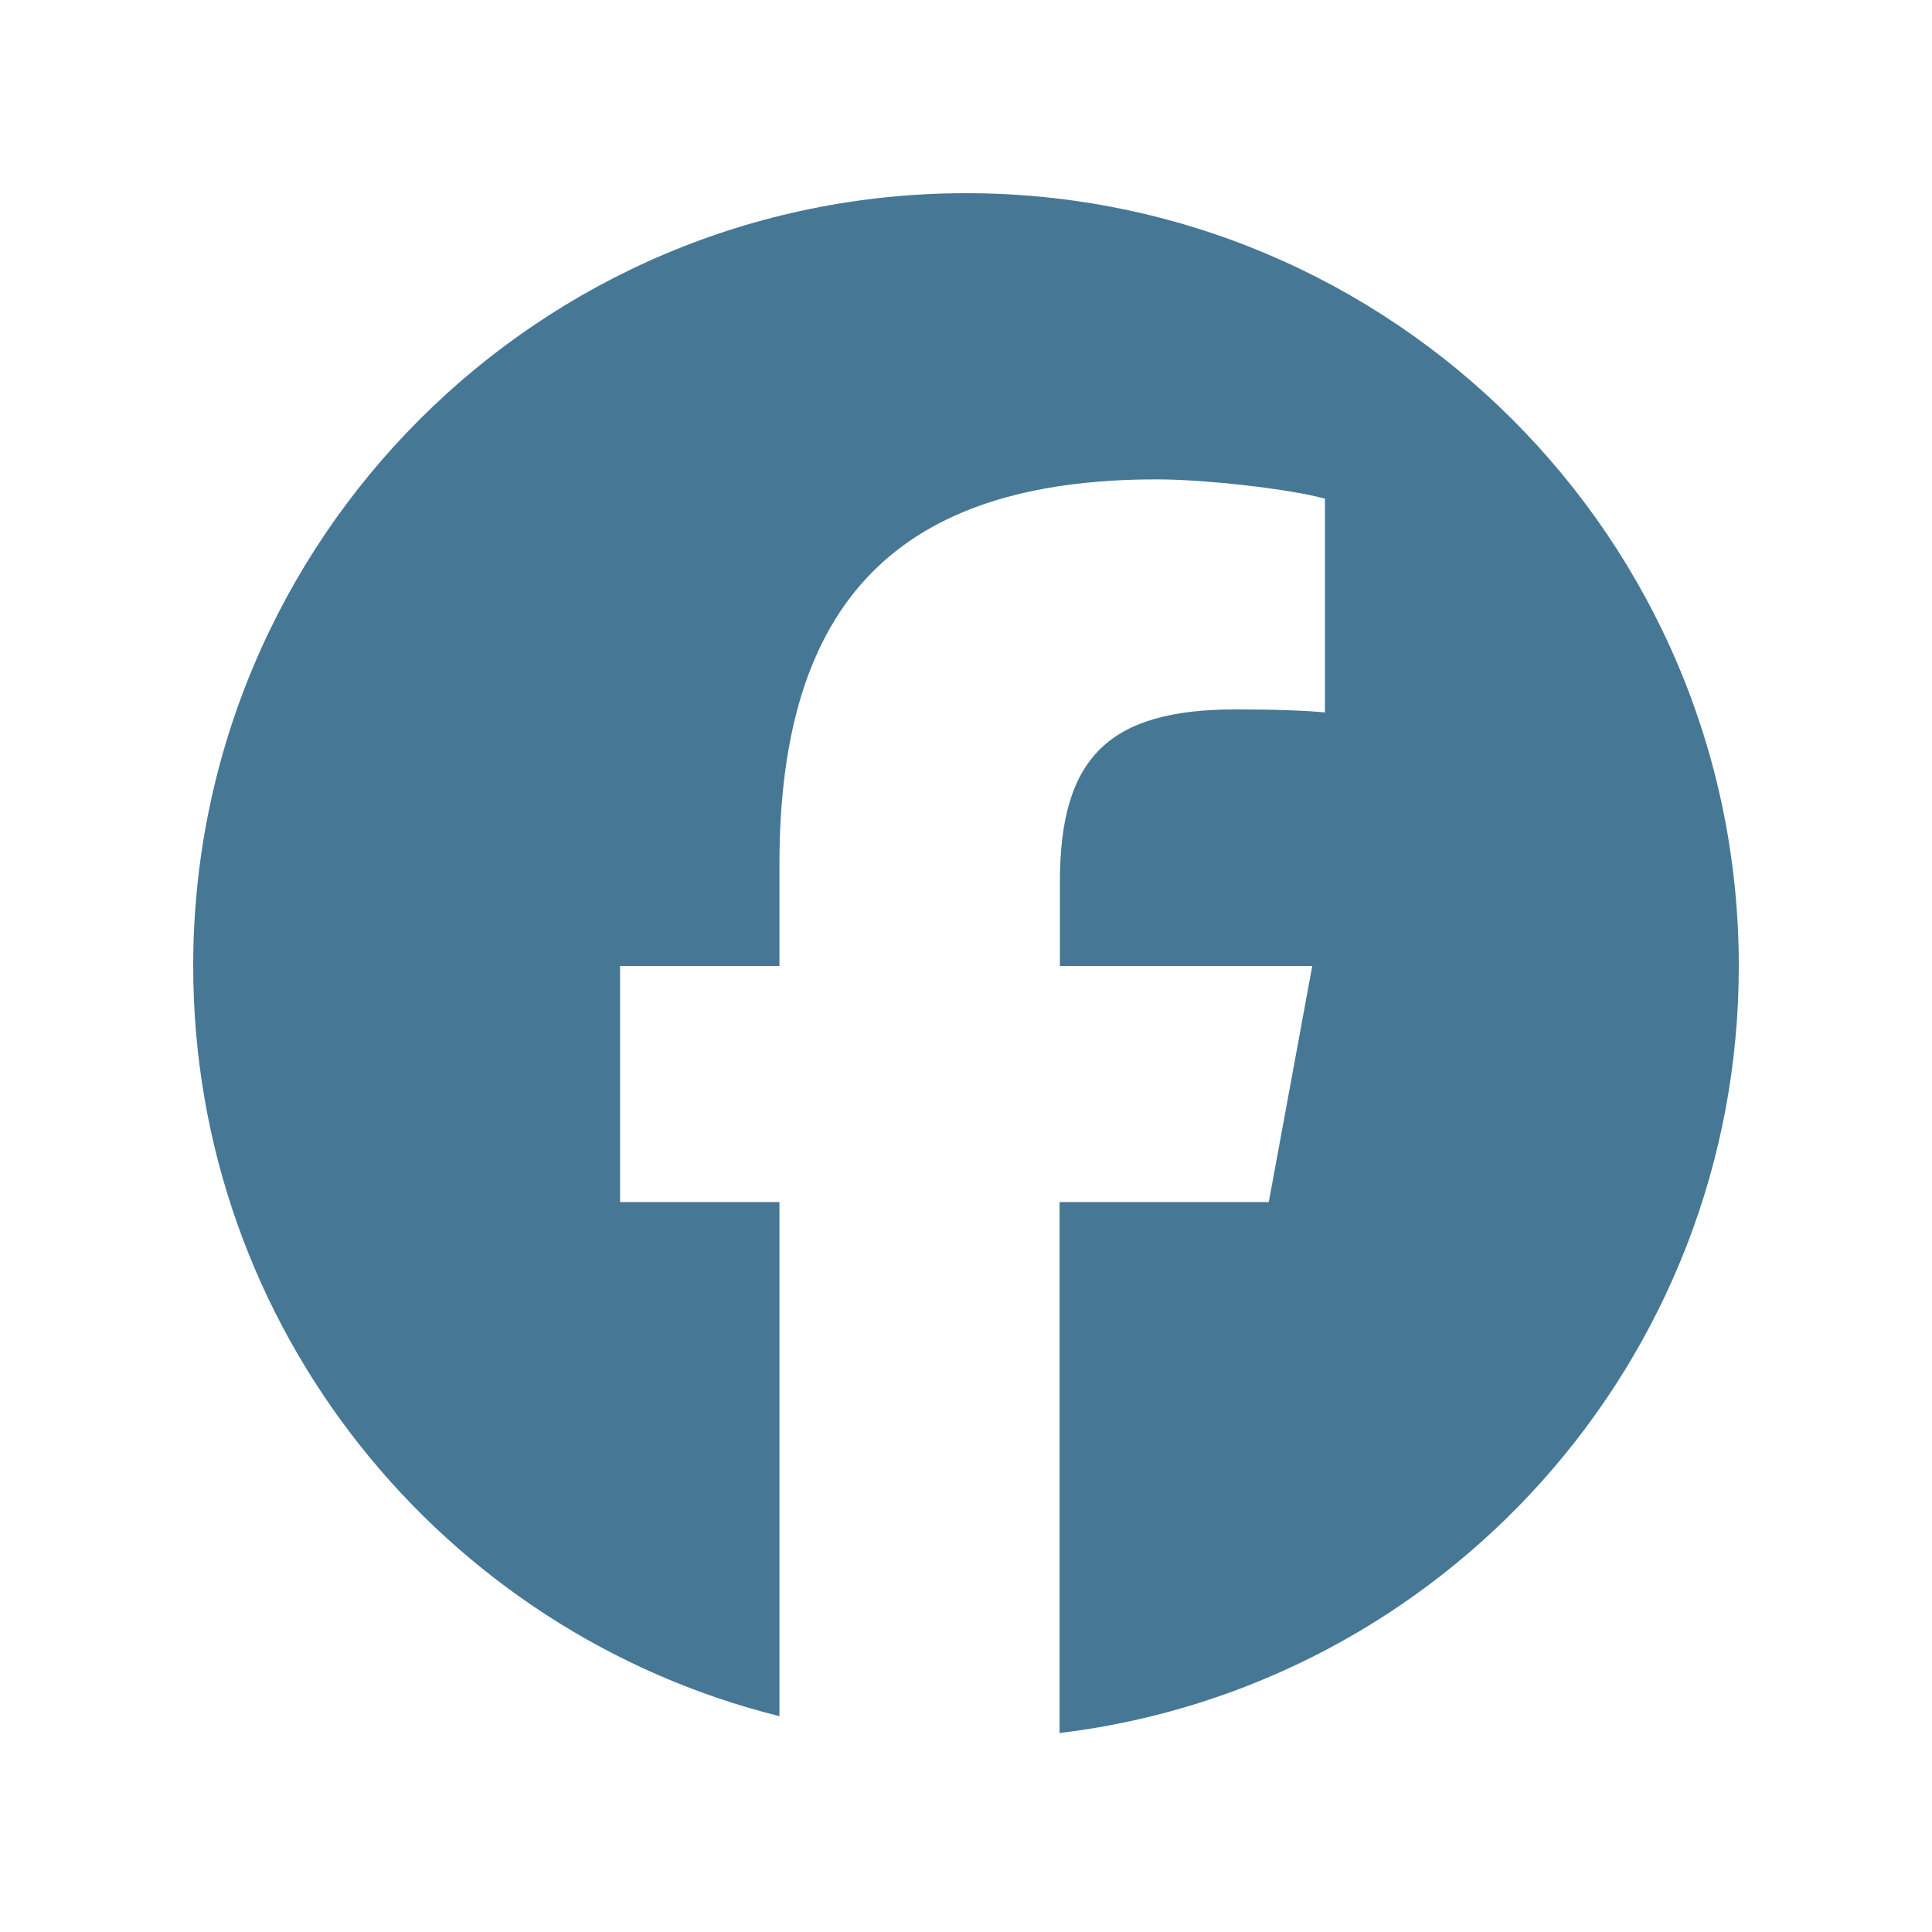
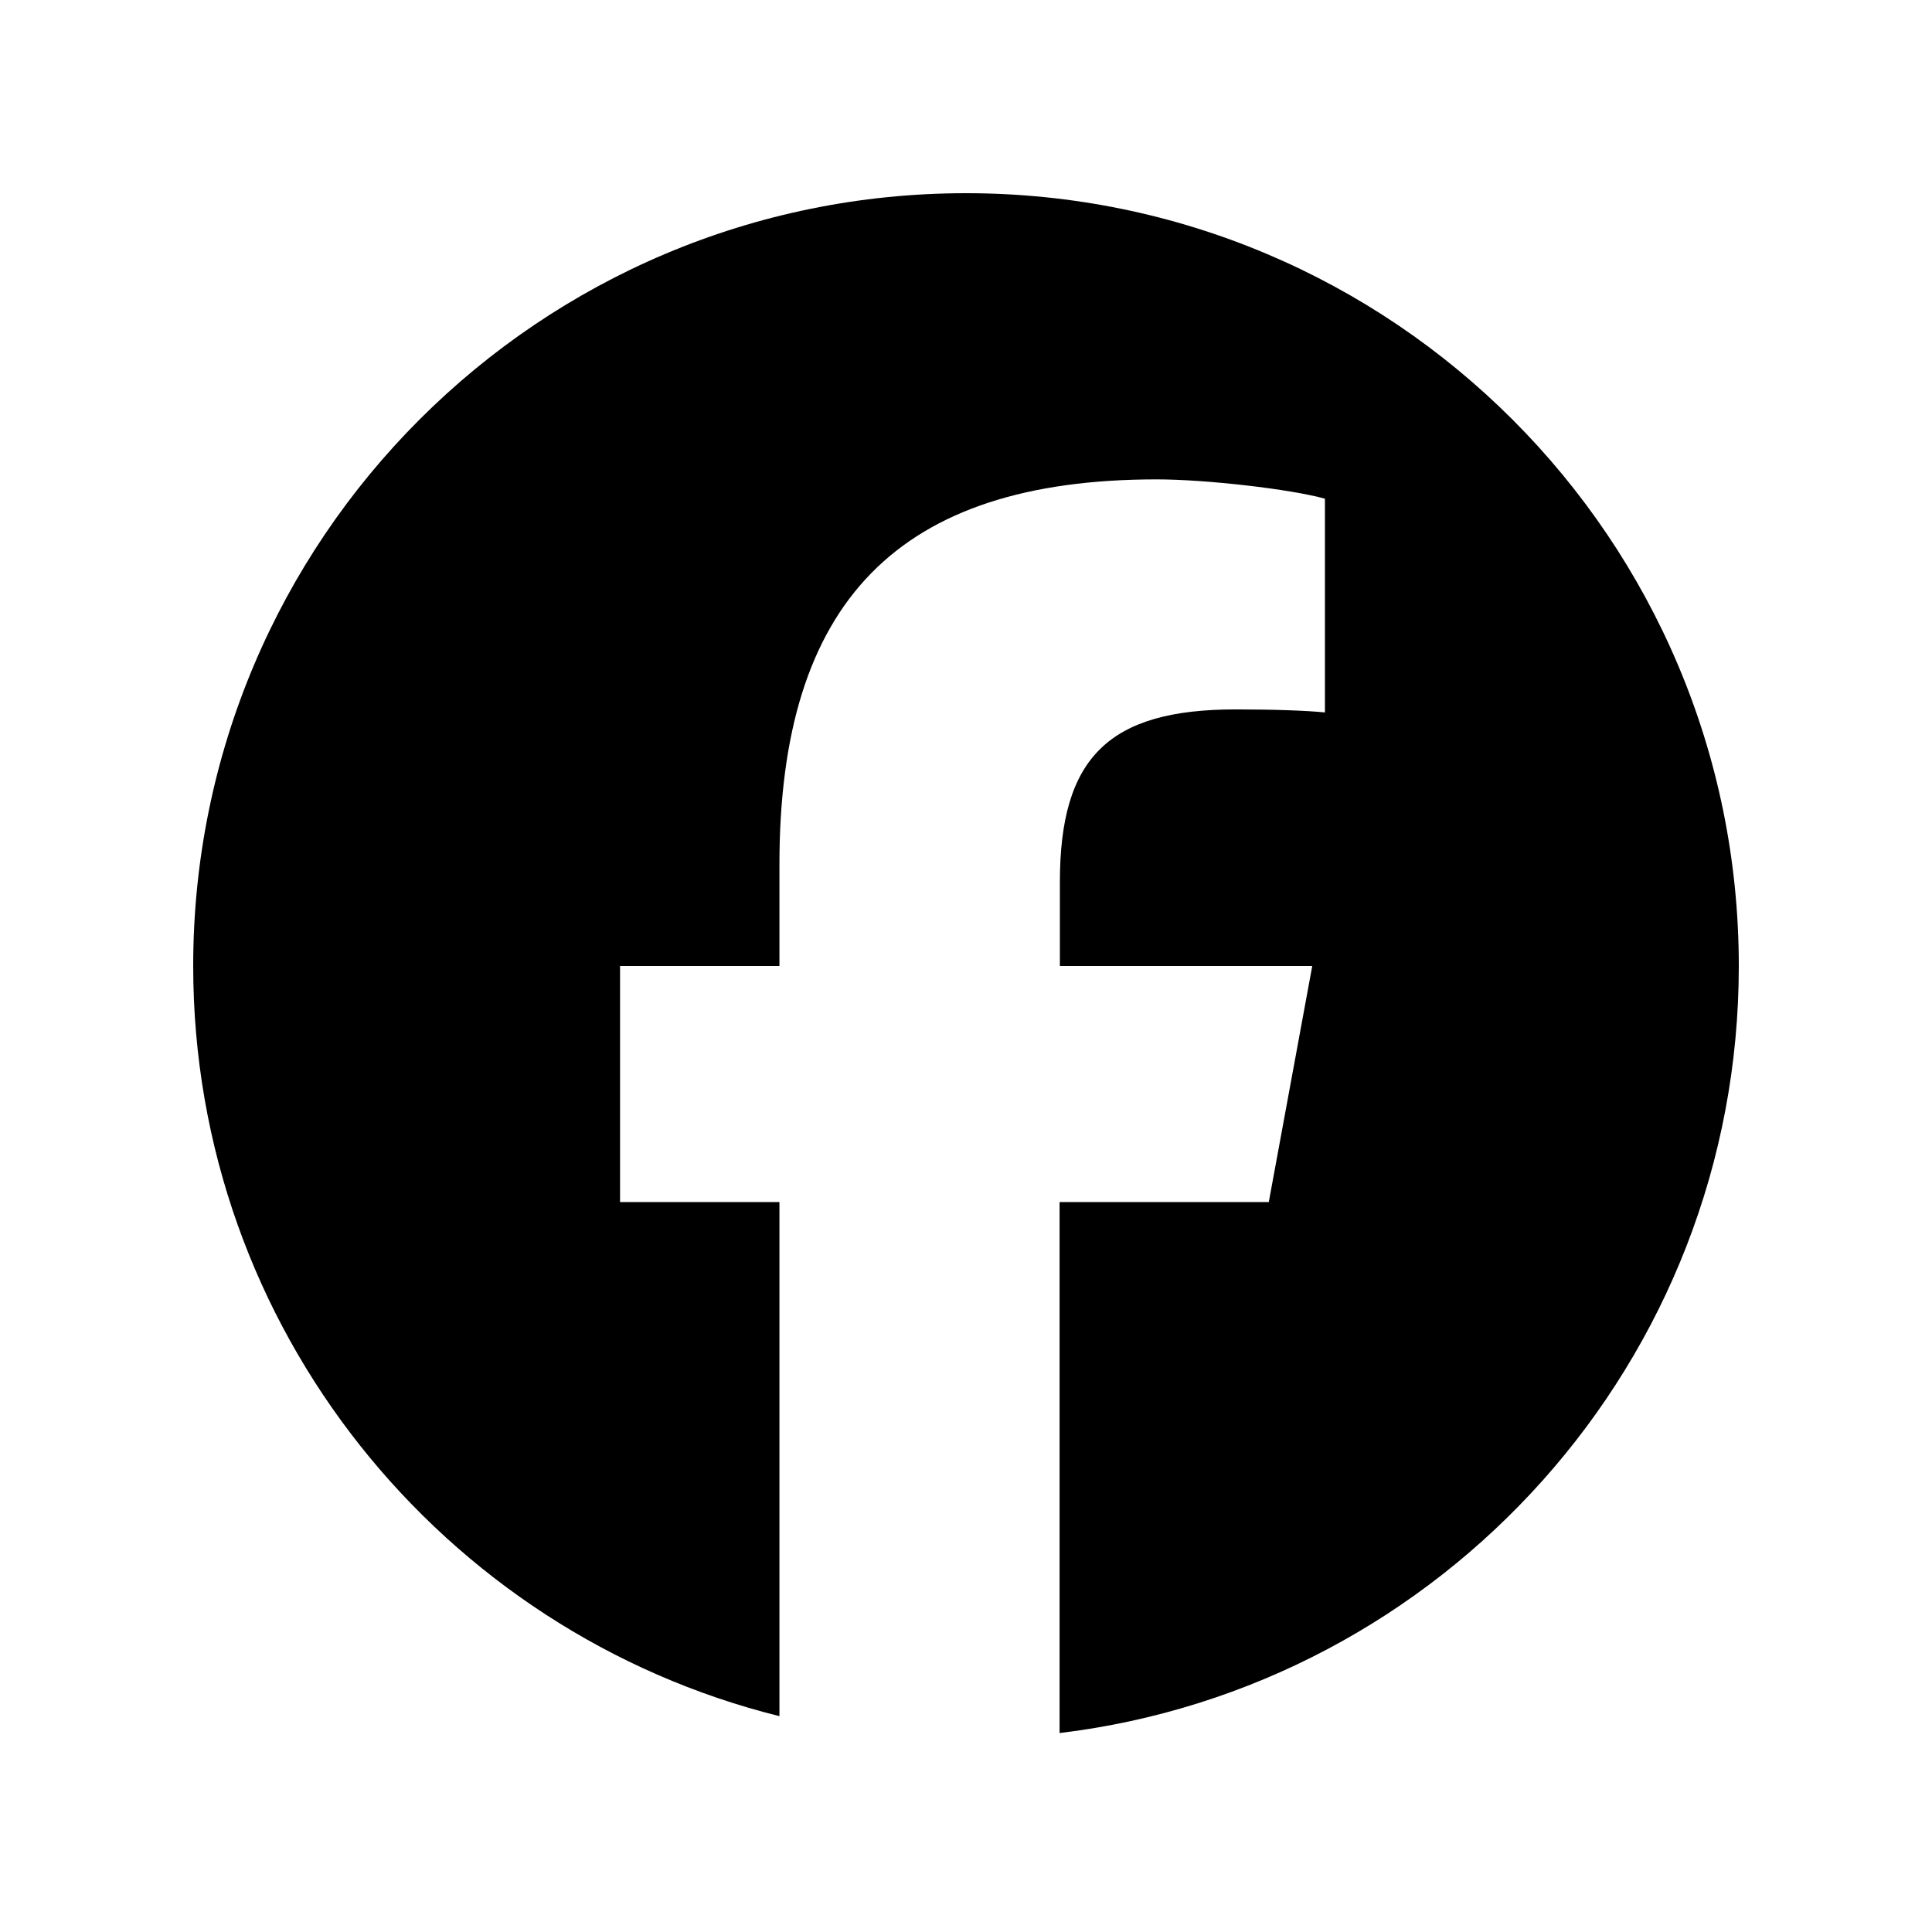
<svg xmlns="http://www.w3.org/2000/svg" viewBox="0 0 640 640">
-   <path fill="rgb(70, 120, 150)" d="M576 320C576 178.6 461.4 64 320 64C178.6 64 64 178.6 64 320C64 440 146.7 540.8 258.2 568.5L258.2 398.2L205.4 398.2L205.4 320L258.2 320L258.2 286.3C258.2 199.2 297.6 158.8 383.2 158.8C399.4 158.8 427.4 162 438.9 165.2L438.9 236C432.9 235.4 422.4 235 409.3 235C367.3 235 351.1 250.9 351.1 292.2L351.1 320L434.7 320L420.3 398.2L351 398.2L351 574.1C477.8 558.8 576 450.9 576 320z" />
+   <path d="M576 320C576 178.6 461.4 64 320 64C178.6 64 64 178.6 64 320C64 440 146.7 540.8 258.2 568.5L258.2 398.2L205.4 398.2L205.4 320L258.2 320L258.2 286.3C258.2 199.2 297.6 158.8 383.2 158.8C399.4 158.8 427.4 162 438.9 165.2L438.9 236C432.9 235.4 422.4 235 409.3 235C367.3 235 351.1 250.9 351.1 292.2L351.1 320L434.7 320L420.3 398.2L351 398.2L351 574.1C477.8 558.8 576 450.9 576 320z" />
</svg>
